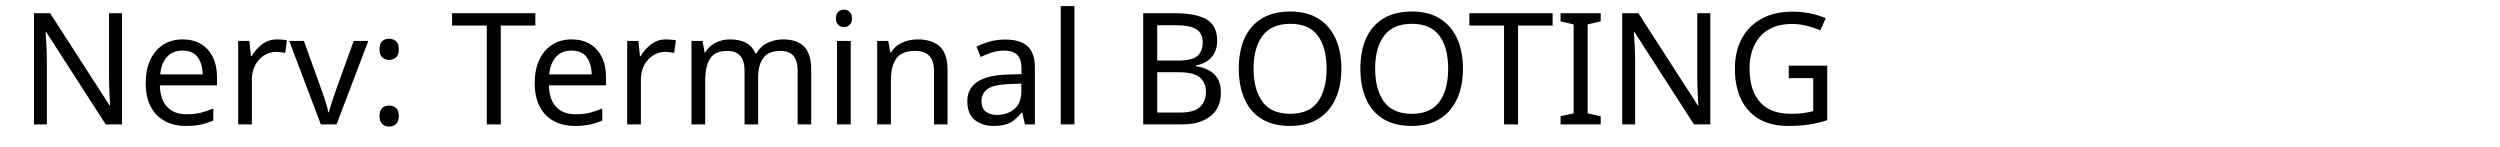
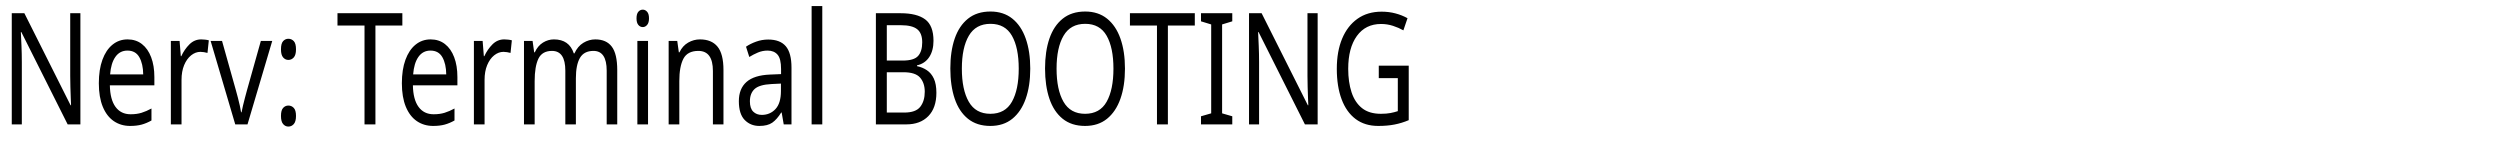
<svg xmlns="http://www.w3.org/2000/svg" version="1.1" id="Layer_1" x="0px" y="0px" viewBox="0 0 1606 94" style="enable-background:new 0 0 1606 94;" xml:space="preserve">
  <style type="text/css">
- 	.st0{font-family:'GillSansMT-Condensed';}
+ 	.st0{font-family:'Moby-Monospace';}
	.st1{font-size:100px;}
	.st2{fill:none;}
</style>
-   <text transform="matrix(1 0 0 1 12.1079 79.9019)" class="st0 st1">Nerv: Terminal BOOTING</text>
-   <rect x="1022" y="65" class="st2" width="7" height="0" />
+   <text transform="matrix(0.779 0 0 1 0 79.9023)" class="st0 st1">Nerv: Terminal BOOTING</text>
+   <polygon class="st2" points="1022,65 1029,65 1029,65 " />
</svg>
